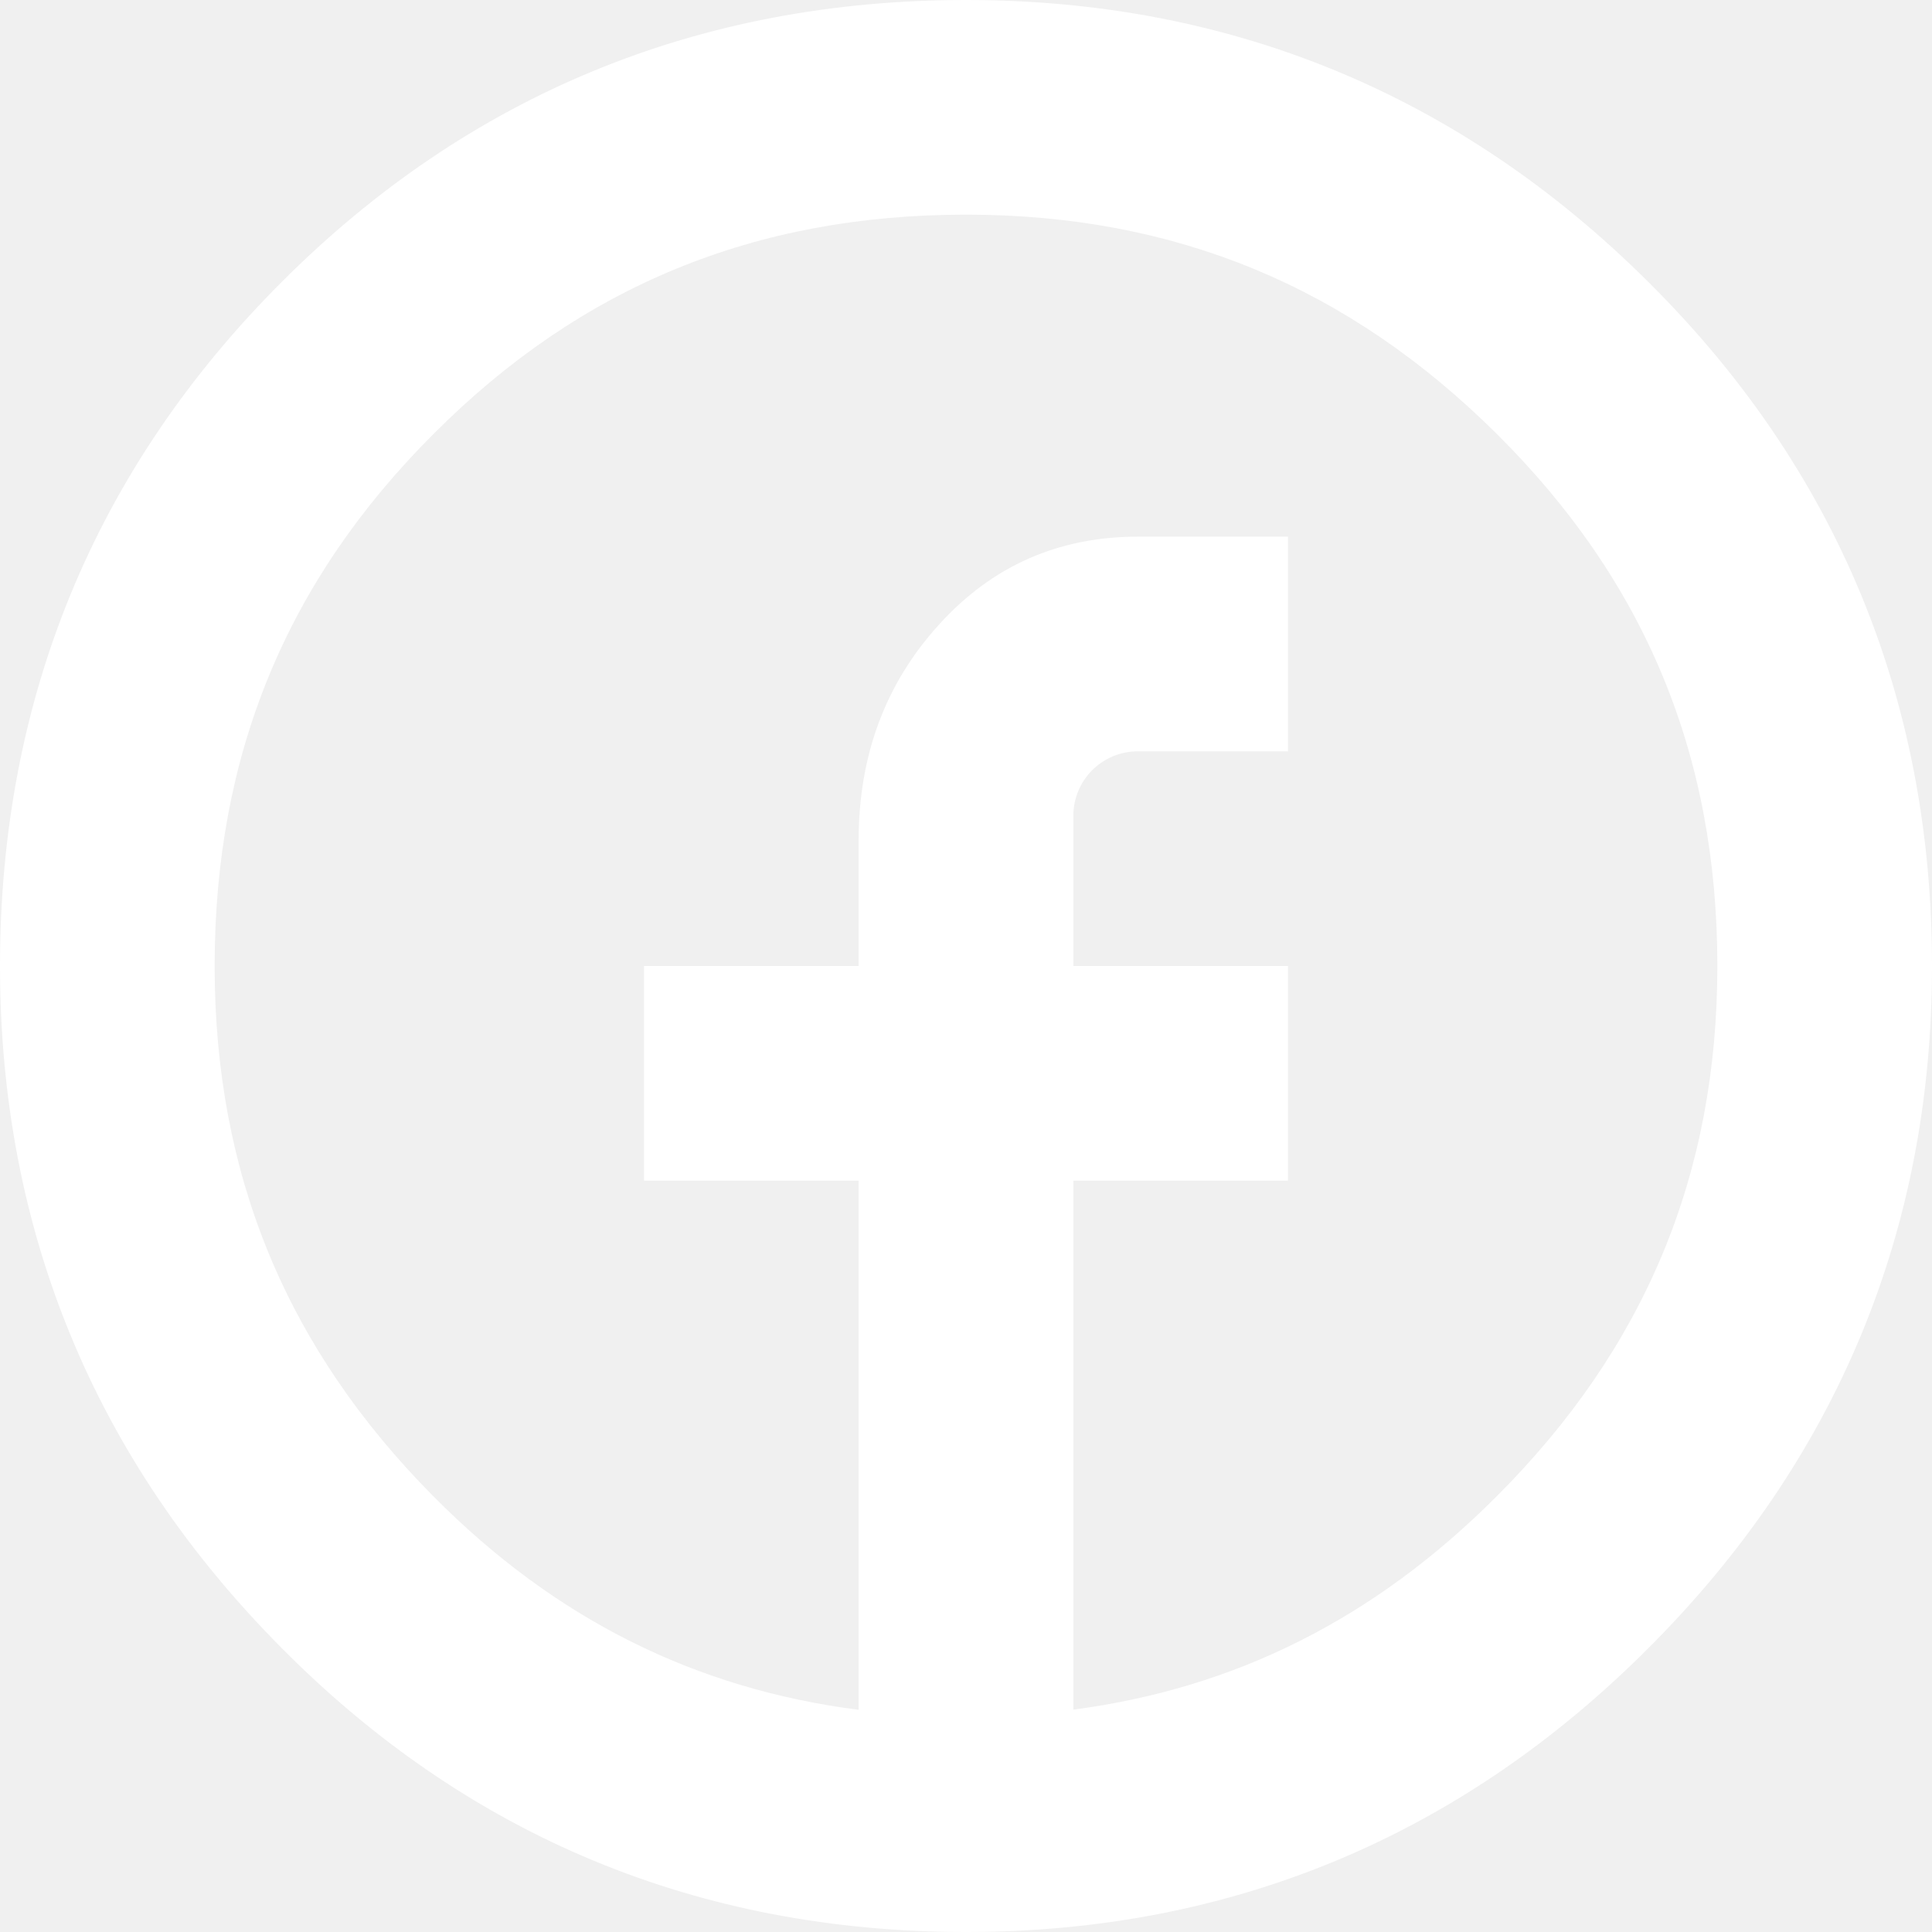
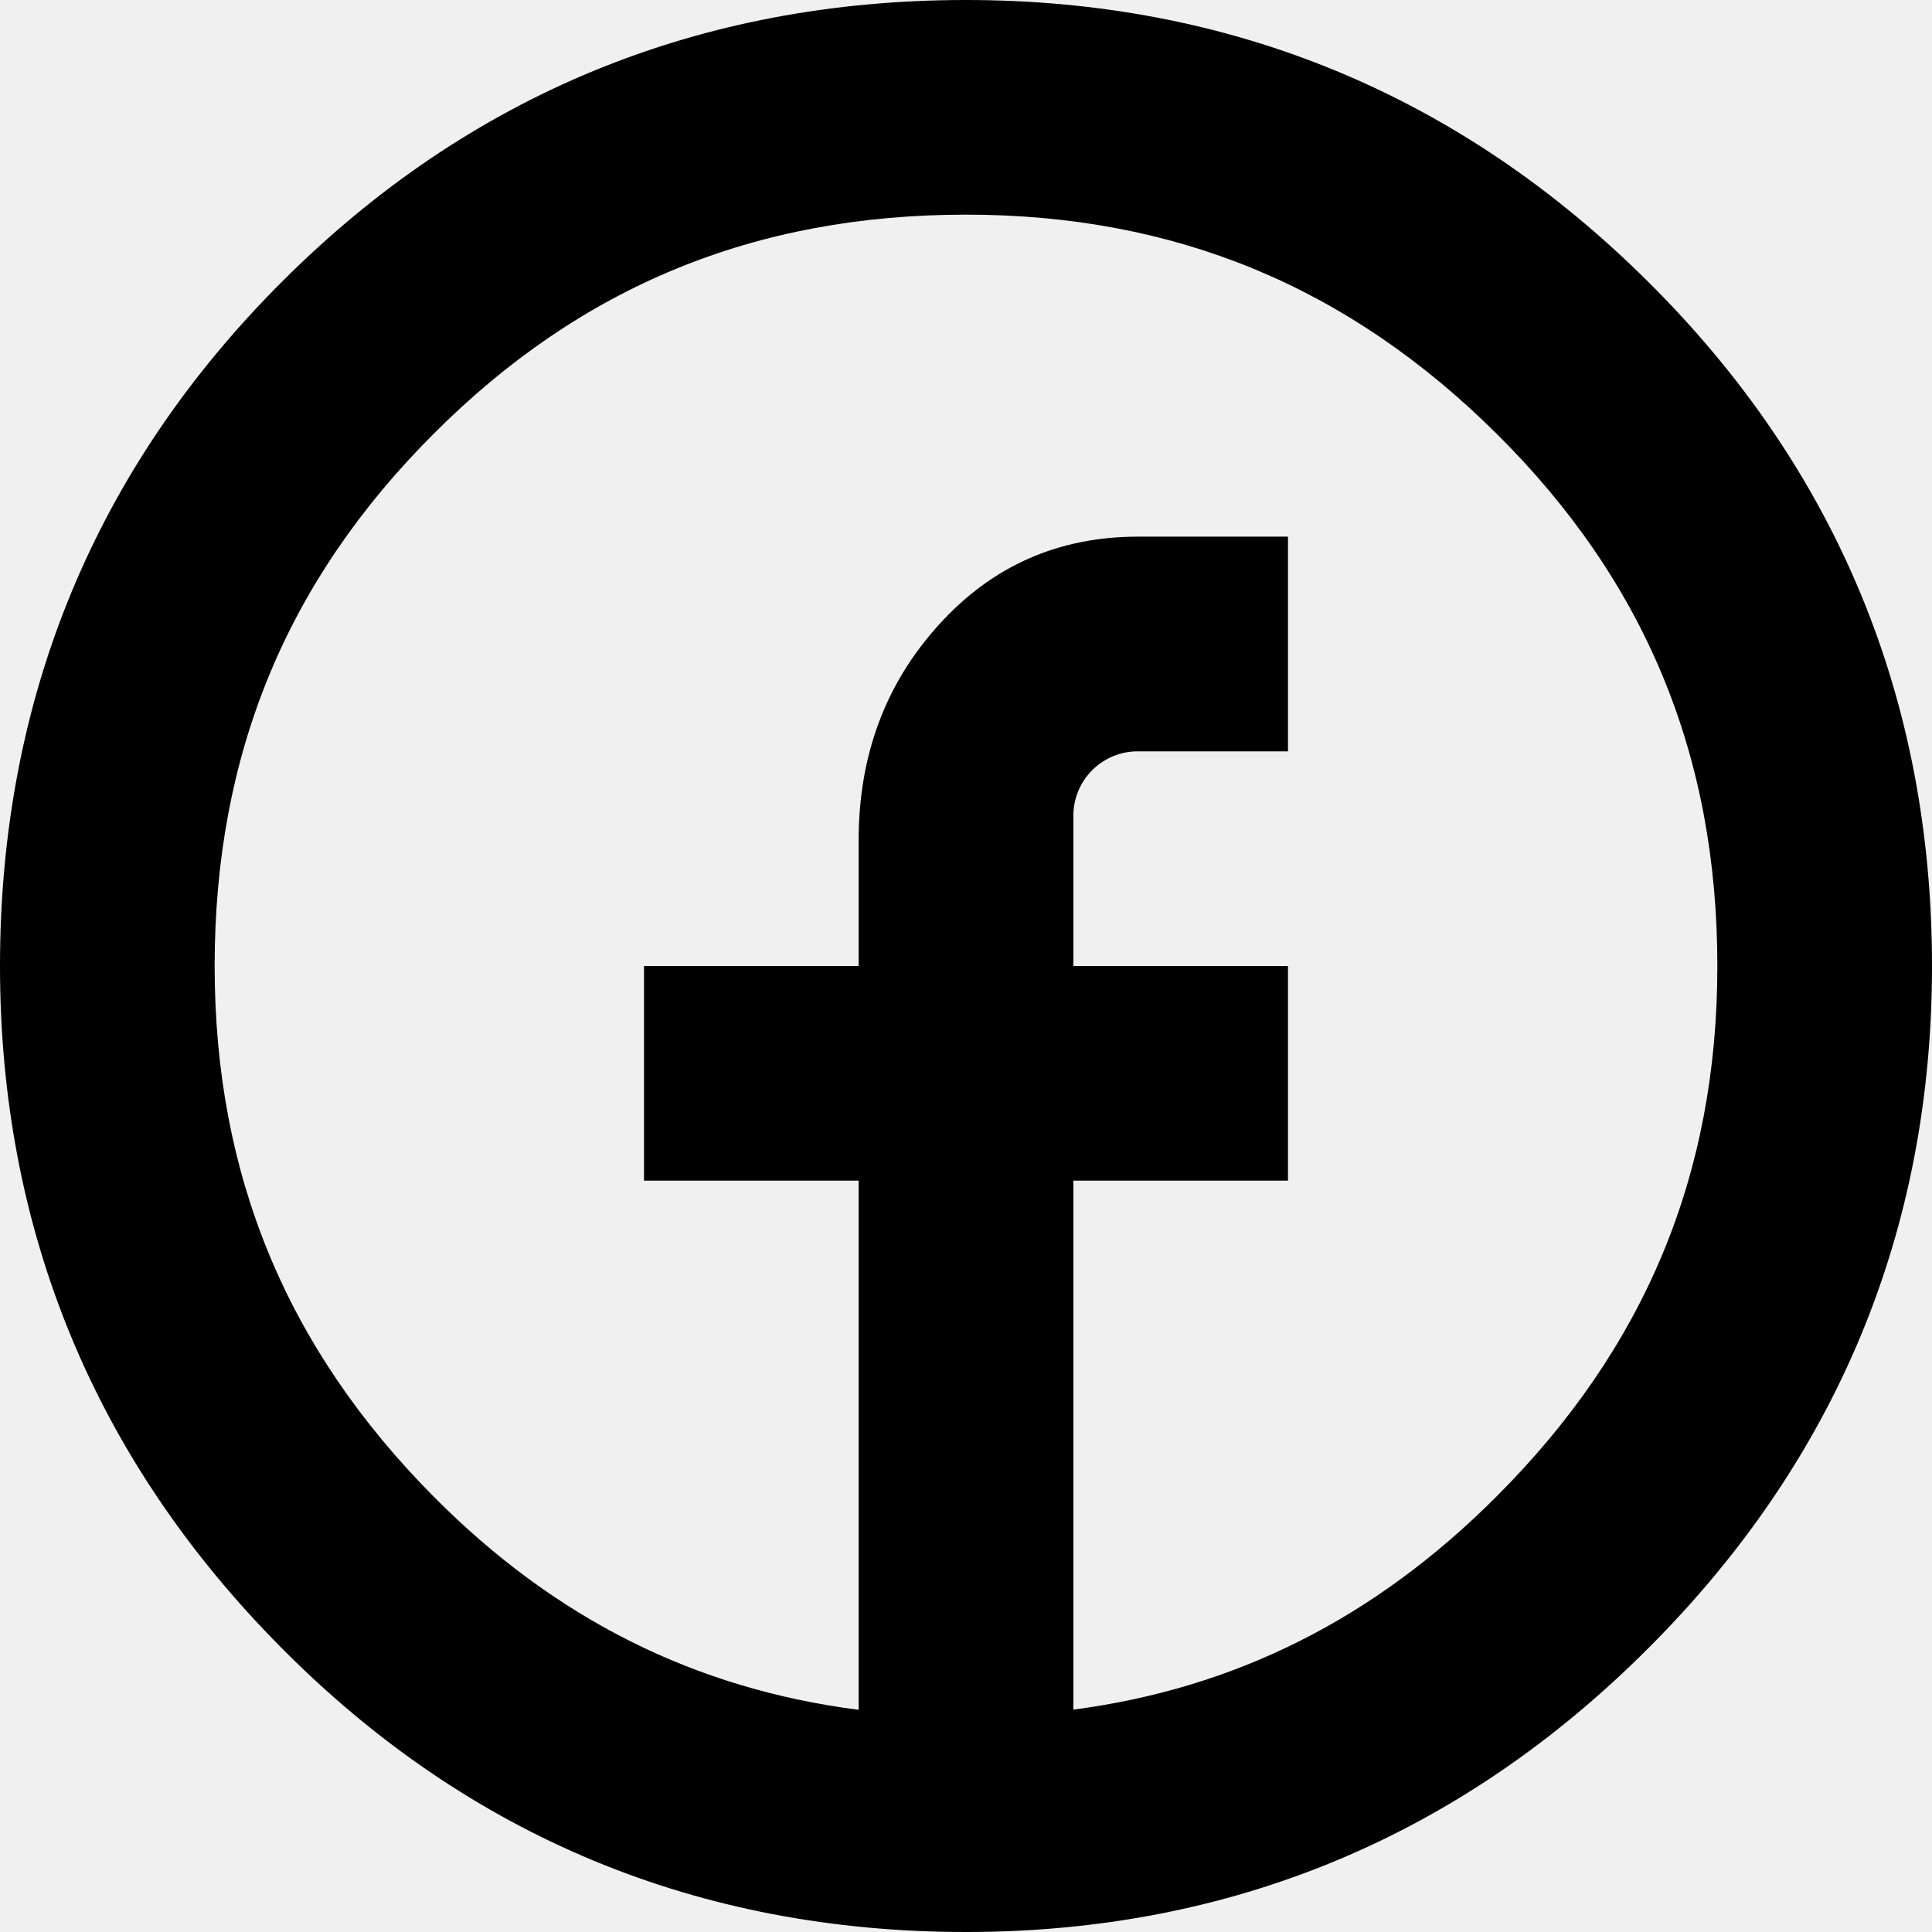
- <svg xmlns="http://www.w3.org/2000/svg" width="30" height="30" viewBox="0 0 30 30" fill="none">
-   <path d="M25.59 4.373C22.673 1.472 19.11 0 15 0C10.852 0 7.278 1.473 4.378 4.375C1.473 7.277 0 10.853 0 15C0 19.108 1.472 22.672 4.373 25.59C7.275 28.517 10.85 30 15 30C19.112 30 22.675 28.517 25.593 25.595C28.518 22.673 30 19.108 30 15C30 10.853 28.517 7.277 25.59 4.373ZM23.237 23.238C21.342 25.137 19.177 26.218 16.667 26.547V18.333H20V15H16.667V12.667C16.667 12.535 16.693 12.405 16.743 12.284C16.793 12.162 16.867 12.052 16.96 11.959C17.053 11.866 17.164 11.793 17.285 11.742C17.407 11.692 17.537 11.666 17.668 11.667H20V8.333H17.672C16.435 8.333 15.403 8.788 14.577 9.703C13.75 10.615 13.333 11.728 13.333 13.05V15H10V18.333H13.333V26.55C10.797 26.225 8.623 25.142 6.738 23.243C4.447 20.937 3.333 18.24 3.333 15C3.333 11.723 4.445 9.02 6.737 6.733C9.02 4.445 11.723 3.333 15 3.333C18.242 3.333 20.937 4.447 23.242 6.738C25.547 9.025 26.667 11.728 26.667 15C26.667 18.235 25.545 20.932 23.237 23.238Z" fill="white" />
+ <svg xmlns="http://www.w3.org/2000/svg" width="30" height="30" viewBox="0 0 30 30">
+   <path d="M25.59 4.373C22.673 1.472 19.11 0 15 0C10.852 0 7.278 1.473 4.378 4.375C1.473 7.277 0 10.853 0 15C0 19.108 1.472 22.672 4.373 25.59C7.275 28.517 10.85 30 15 30C19.112 30 22.675 28.517 25.593 25.595C28.518 22.673 30 19.108 30 15C30 10.853 28.517 7.277 25.59 4.373ZM23.237 23.238C21.342 25.137 19.177 26.218 16.667 26.547V18.333H20V15H16.667V12.667C16.667 12.535 16.693 12.405 16.743 12.284C16.793 12.162 16.867 12.052 16.96 11.959C17.053 11.866 17.164 11.793 17.285 11.742C17.407 11.692 17.537 11.666 17.668 11.667H20V8.333H17.672C16.435 8.333 15.403 8.788 14.577 9.703C13.75 10.615 13.333 11.728 13.333 13.05V15H10V18.333H13.333V26.55C10.797 26.225 8.623 25.142 6.738 23.243C4.447 20.937 3.333 18.24 3.333 15C3.333 11.723 4.445 9.02 6.737 6.733C9.02 4.445 11.723 3.333 15 3.333C18.242 3.333 20.937 4.447 23.242 6.738C25.547 9.025 26.667 11.728 26.667 15C26.667 18.235 25.545 20.932 23.237 23.238Z" />
</svg>
